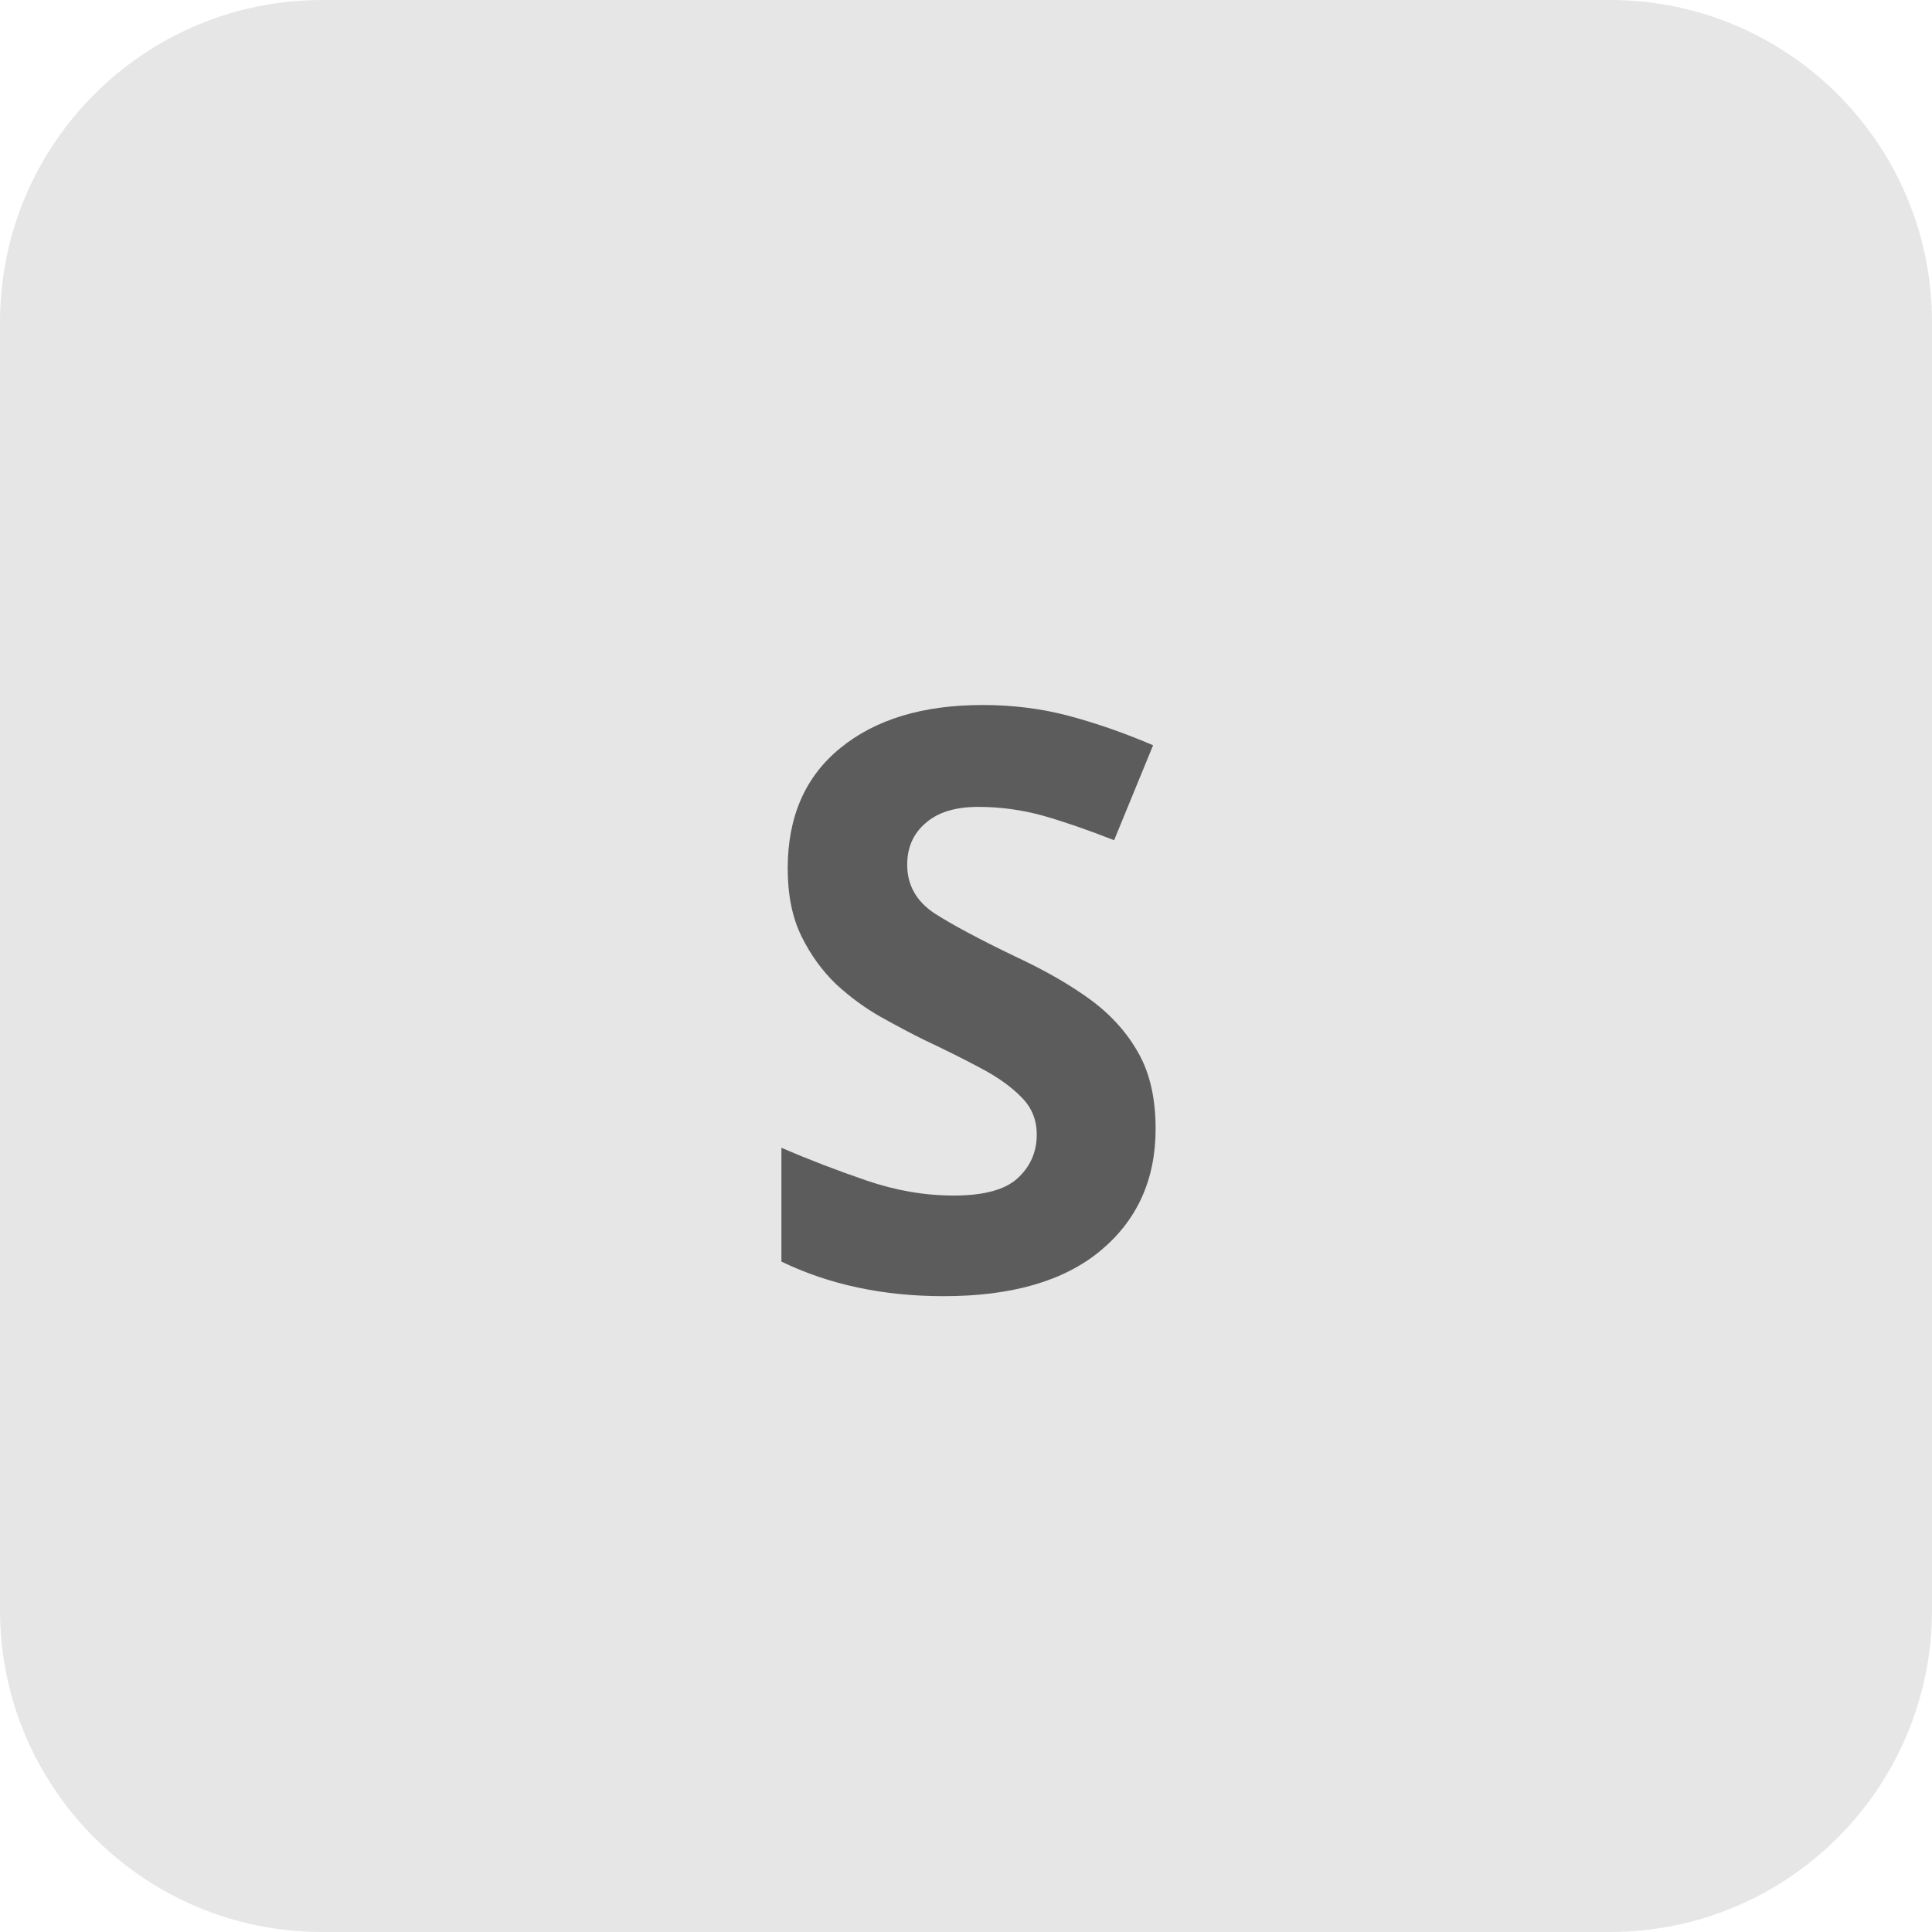
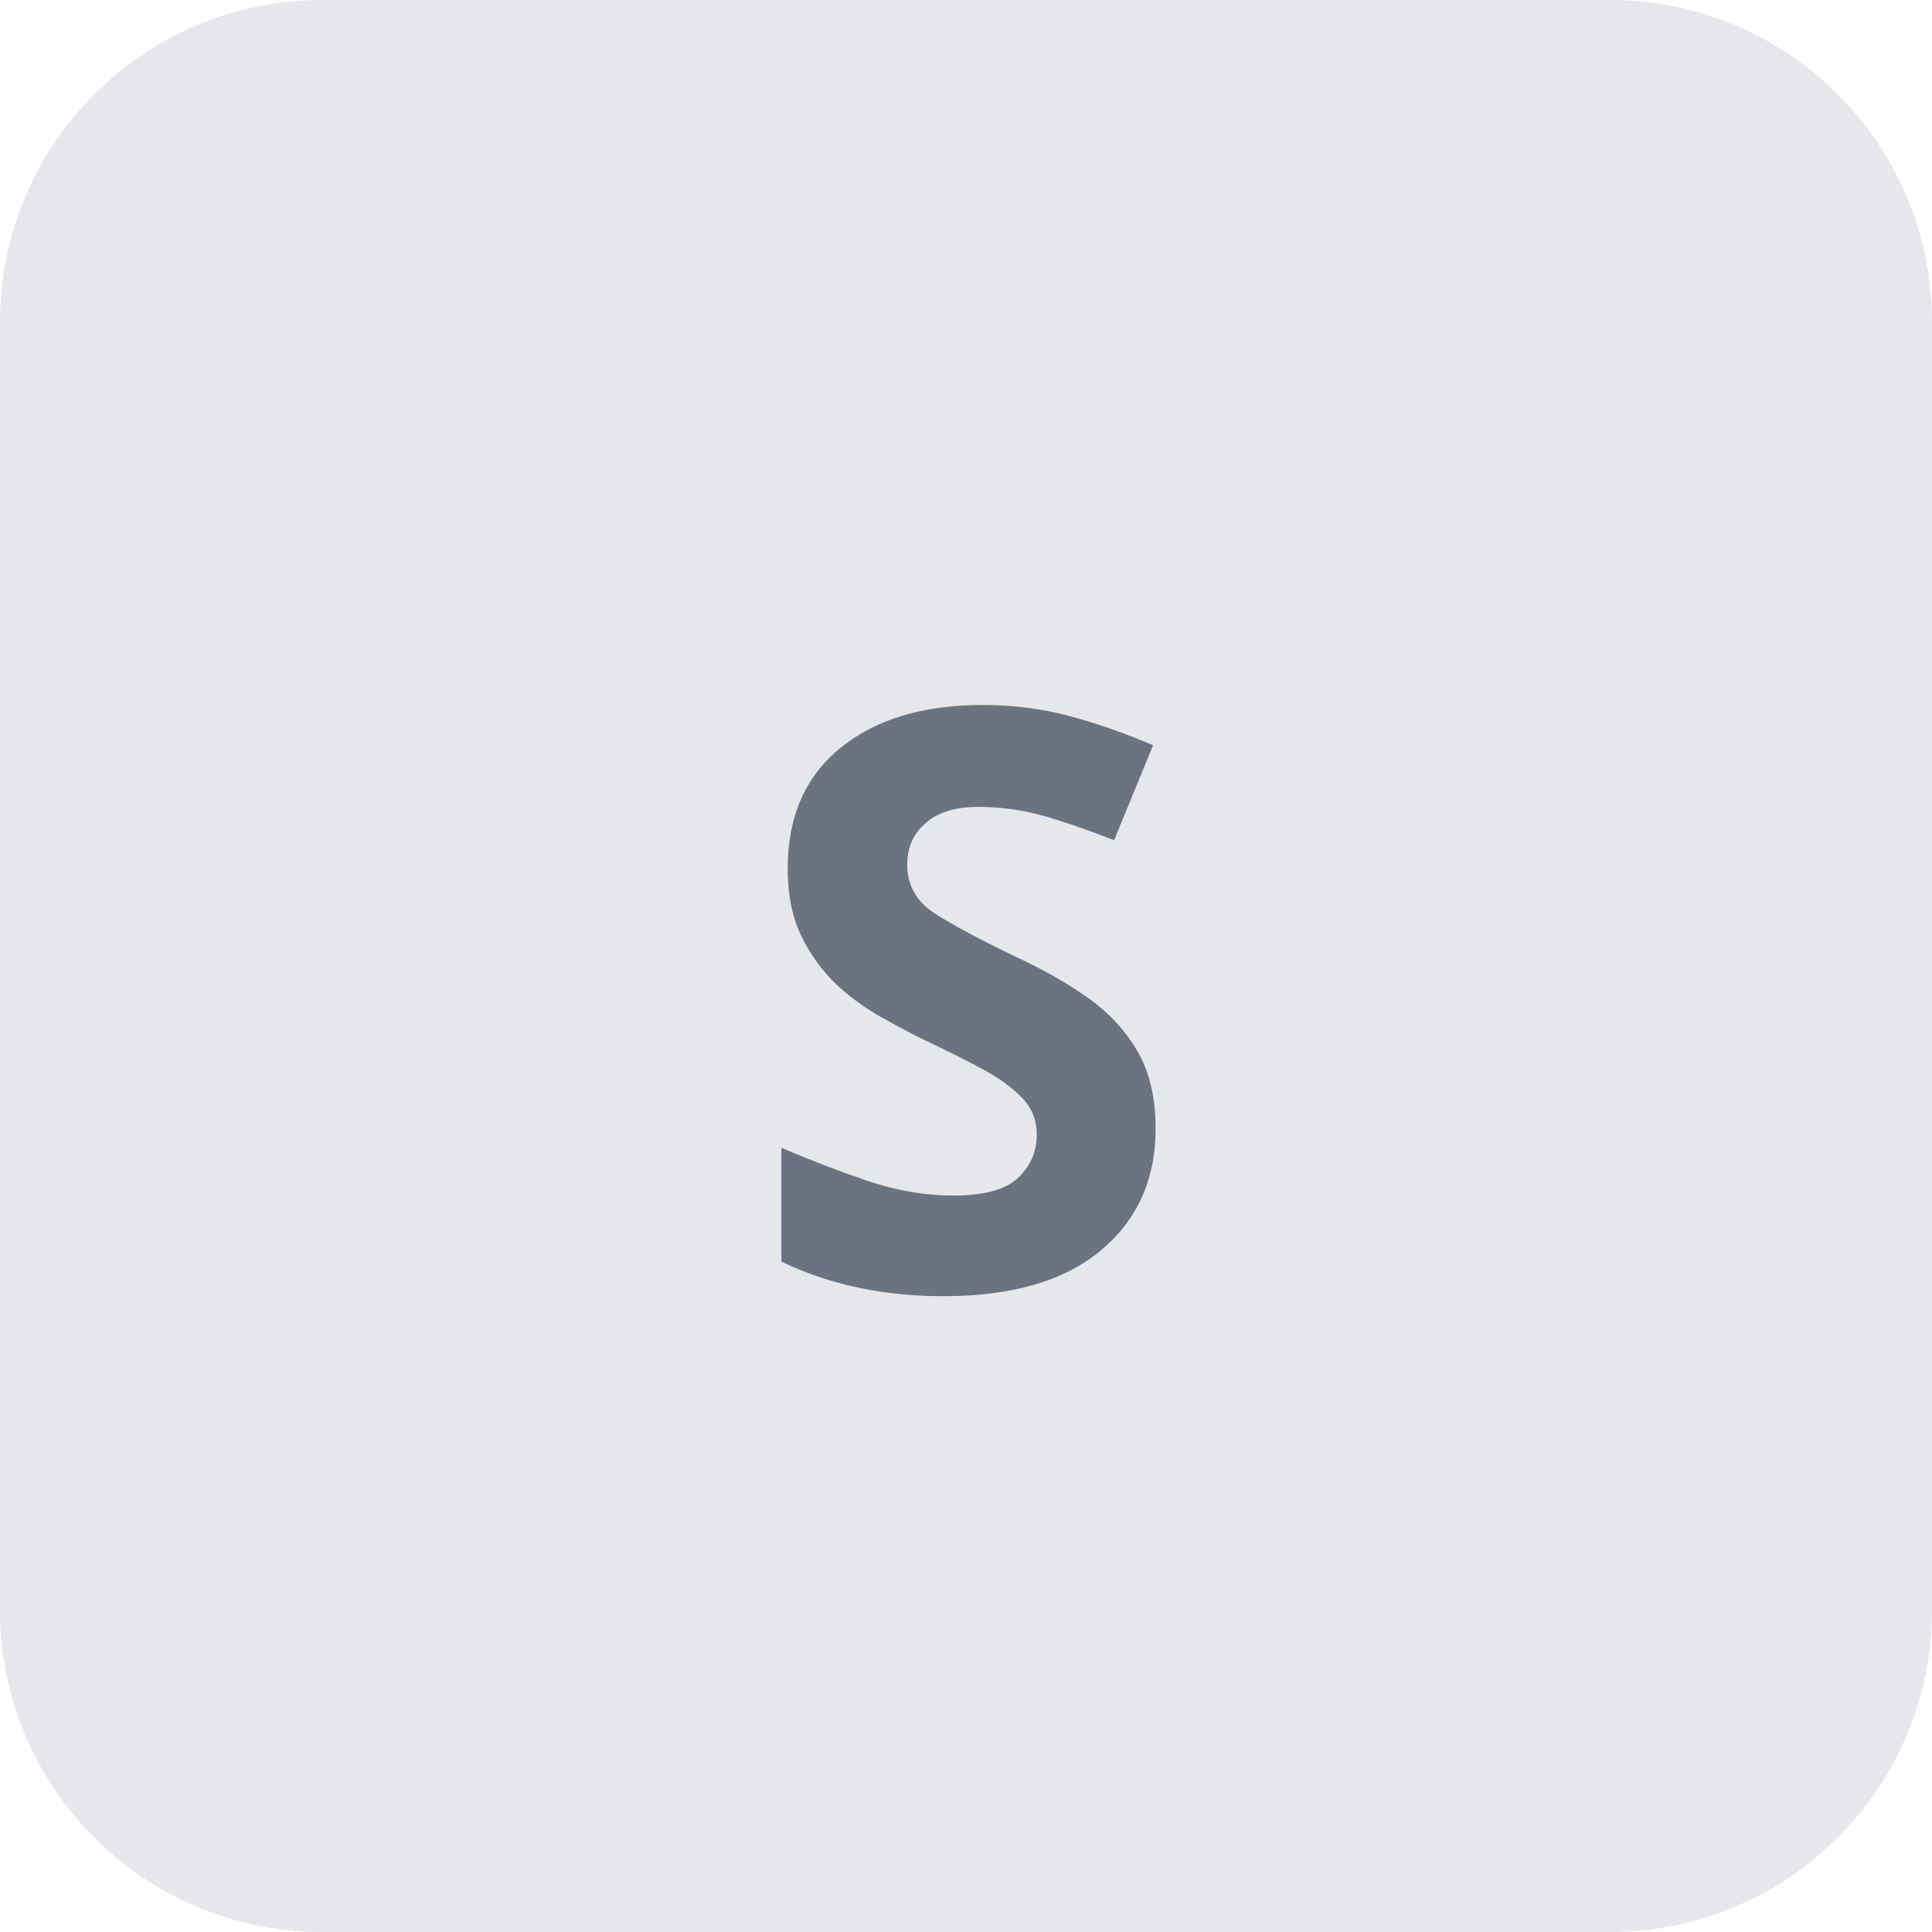
<svg xmlns="http://www.w3.org/2000/svg" width="48" height="48" viewBox="0 0 48 48" fill="none">
-   <rect width="48" height="48" rx="8" fill="currentColor" fill-opacity="0.1" />
-   <text x="24" y="32" font-family="system-ui, sans-serif" font-size="20" font-weight="600" text-anchor="middle" fill="currentColor" fill-opacity="0.6">S</text>
+   <rect width="48" height="48" rx="8" fill="#e5e7eb" />
+   <text x="24" y="32" font-family="system-ui, sans-serif" font-size="20" font-weight="600" text-anchor="middle" fill="#6b7280">S</text>
+   <style>
+ 		@media (prefers-color-scheme: dark) {
+ 			rect { fill: #374151; }
+ 			text { fill: #9ca3af; }
+ 		}
+ 	</style>
</svg>
